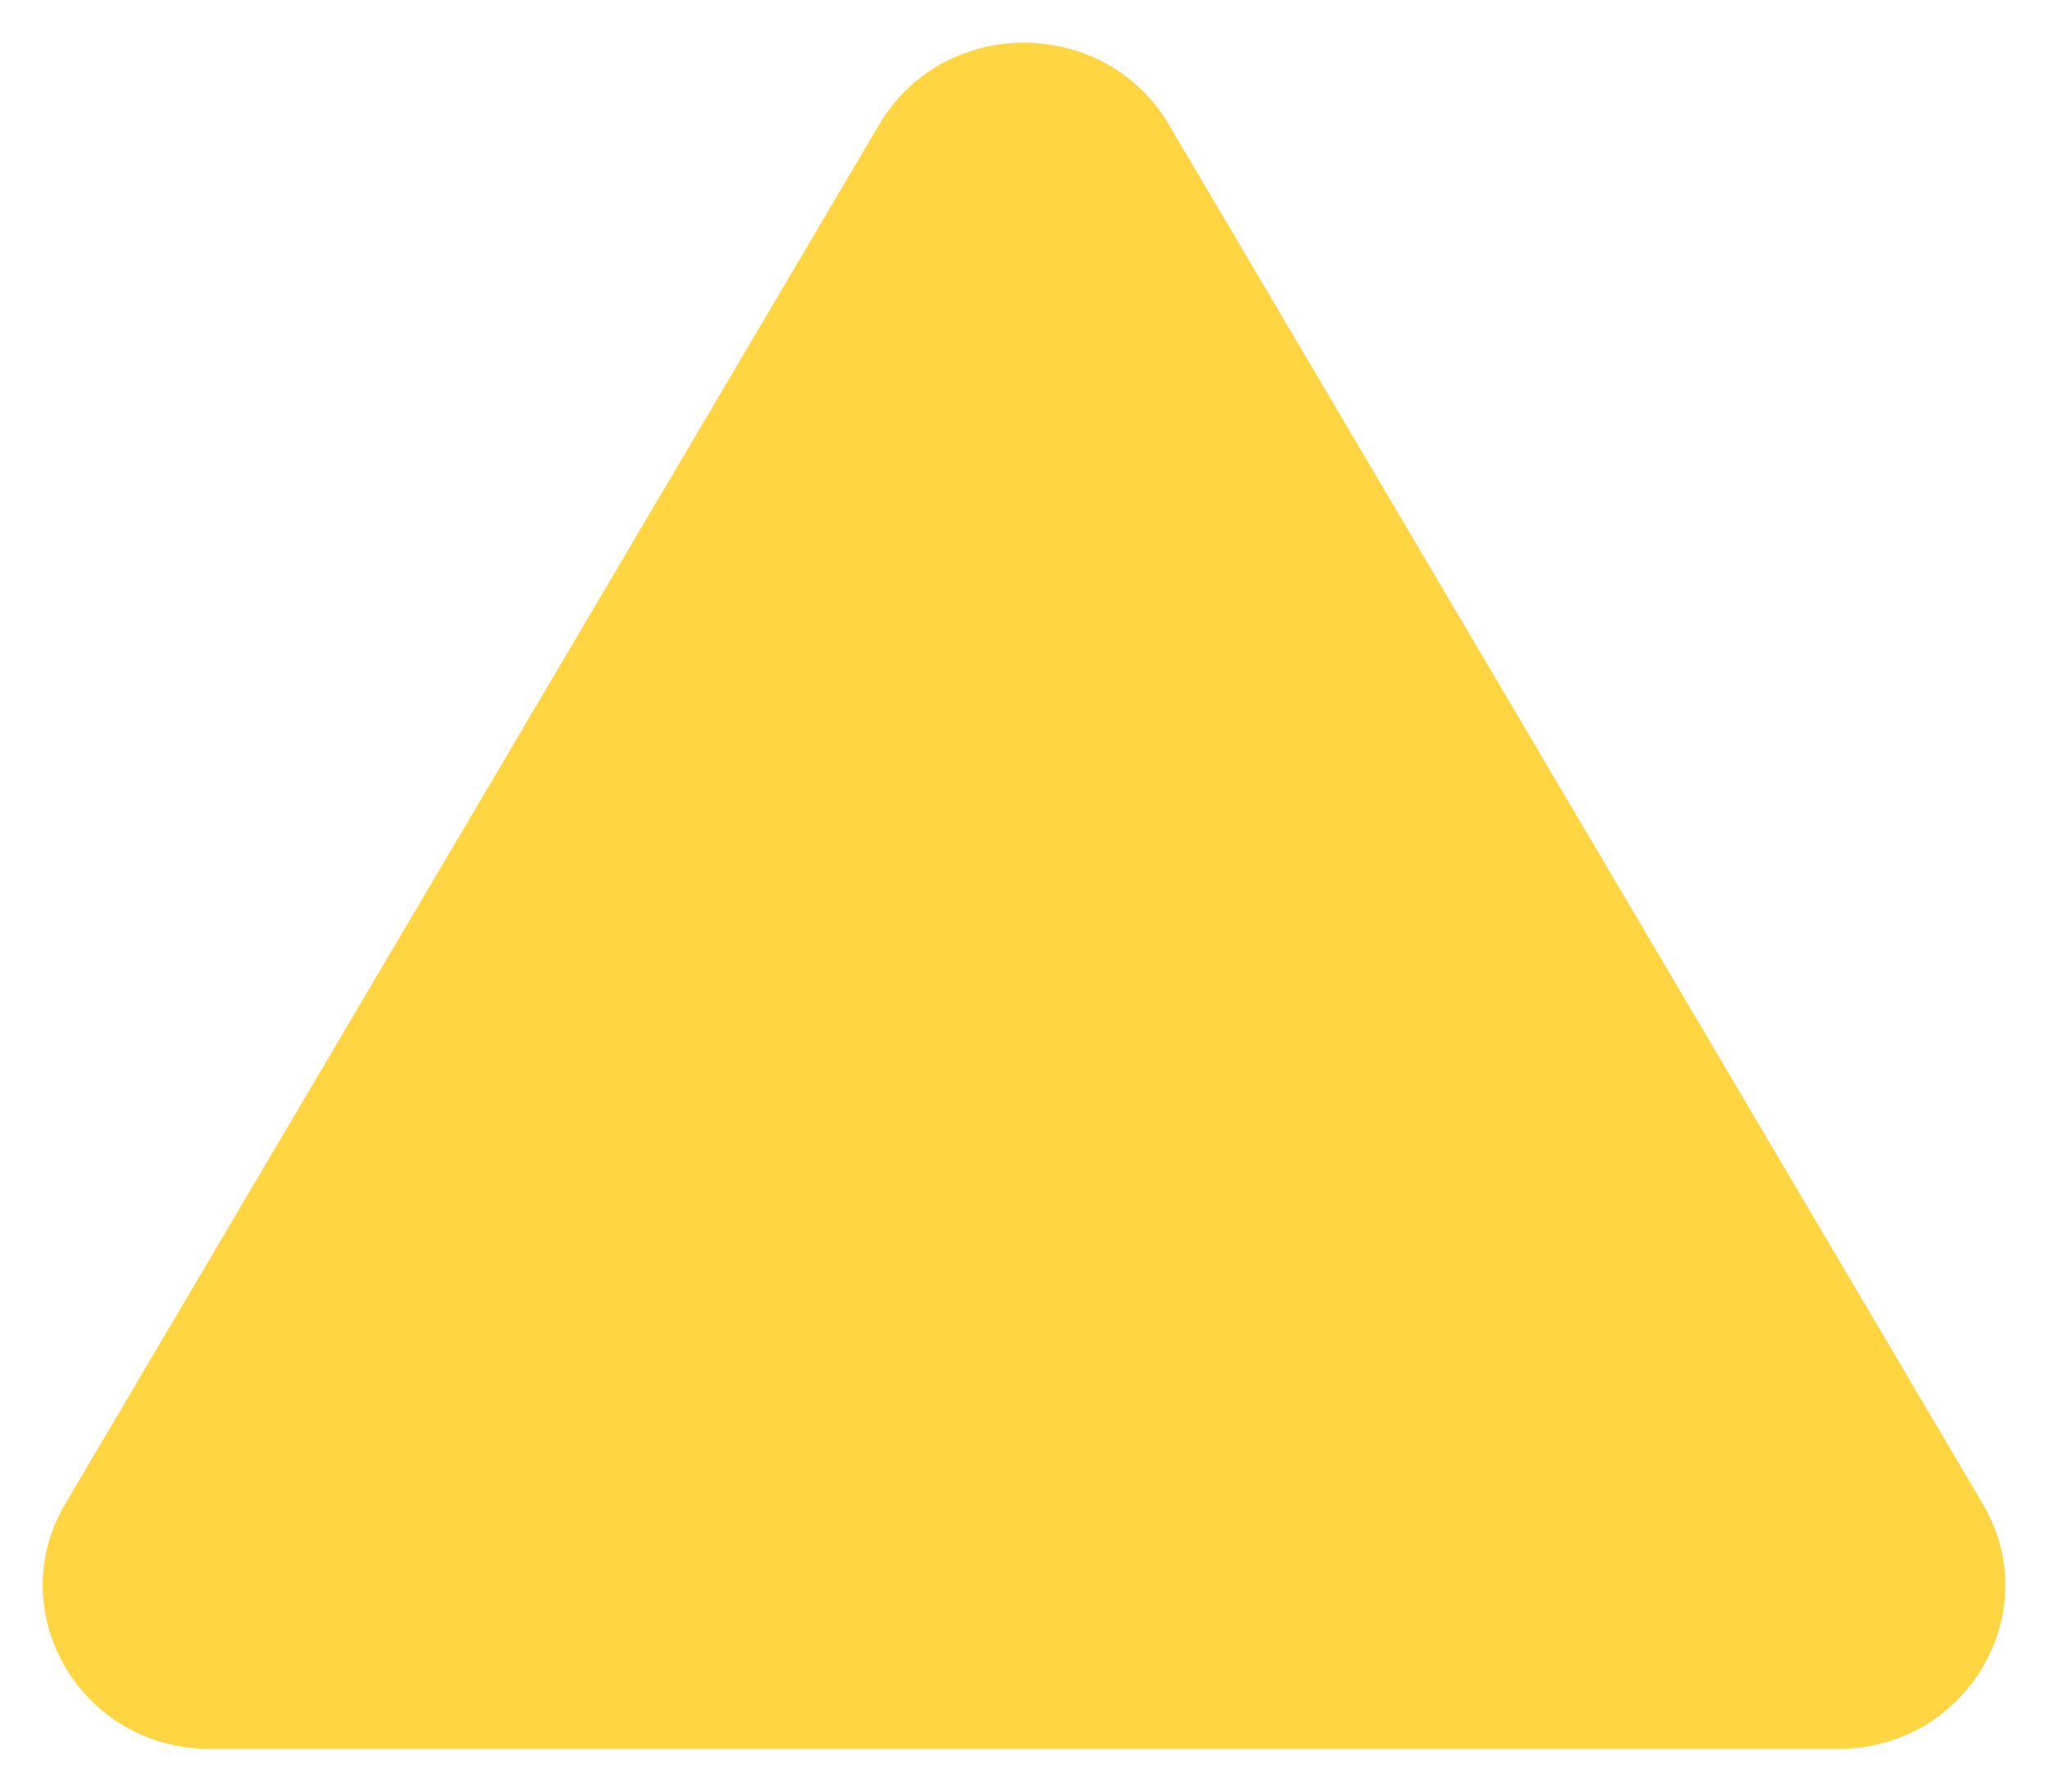
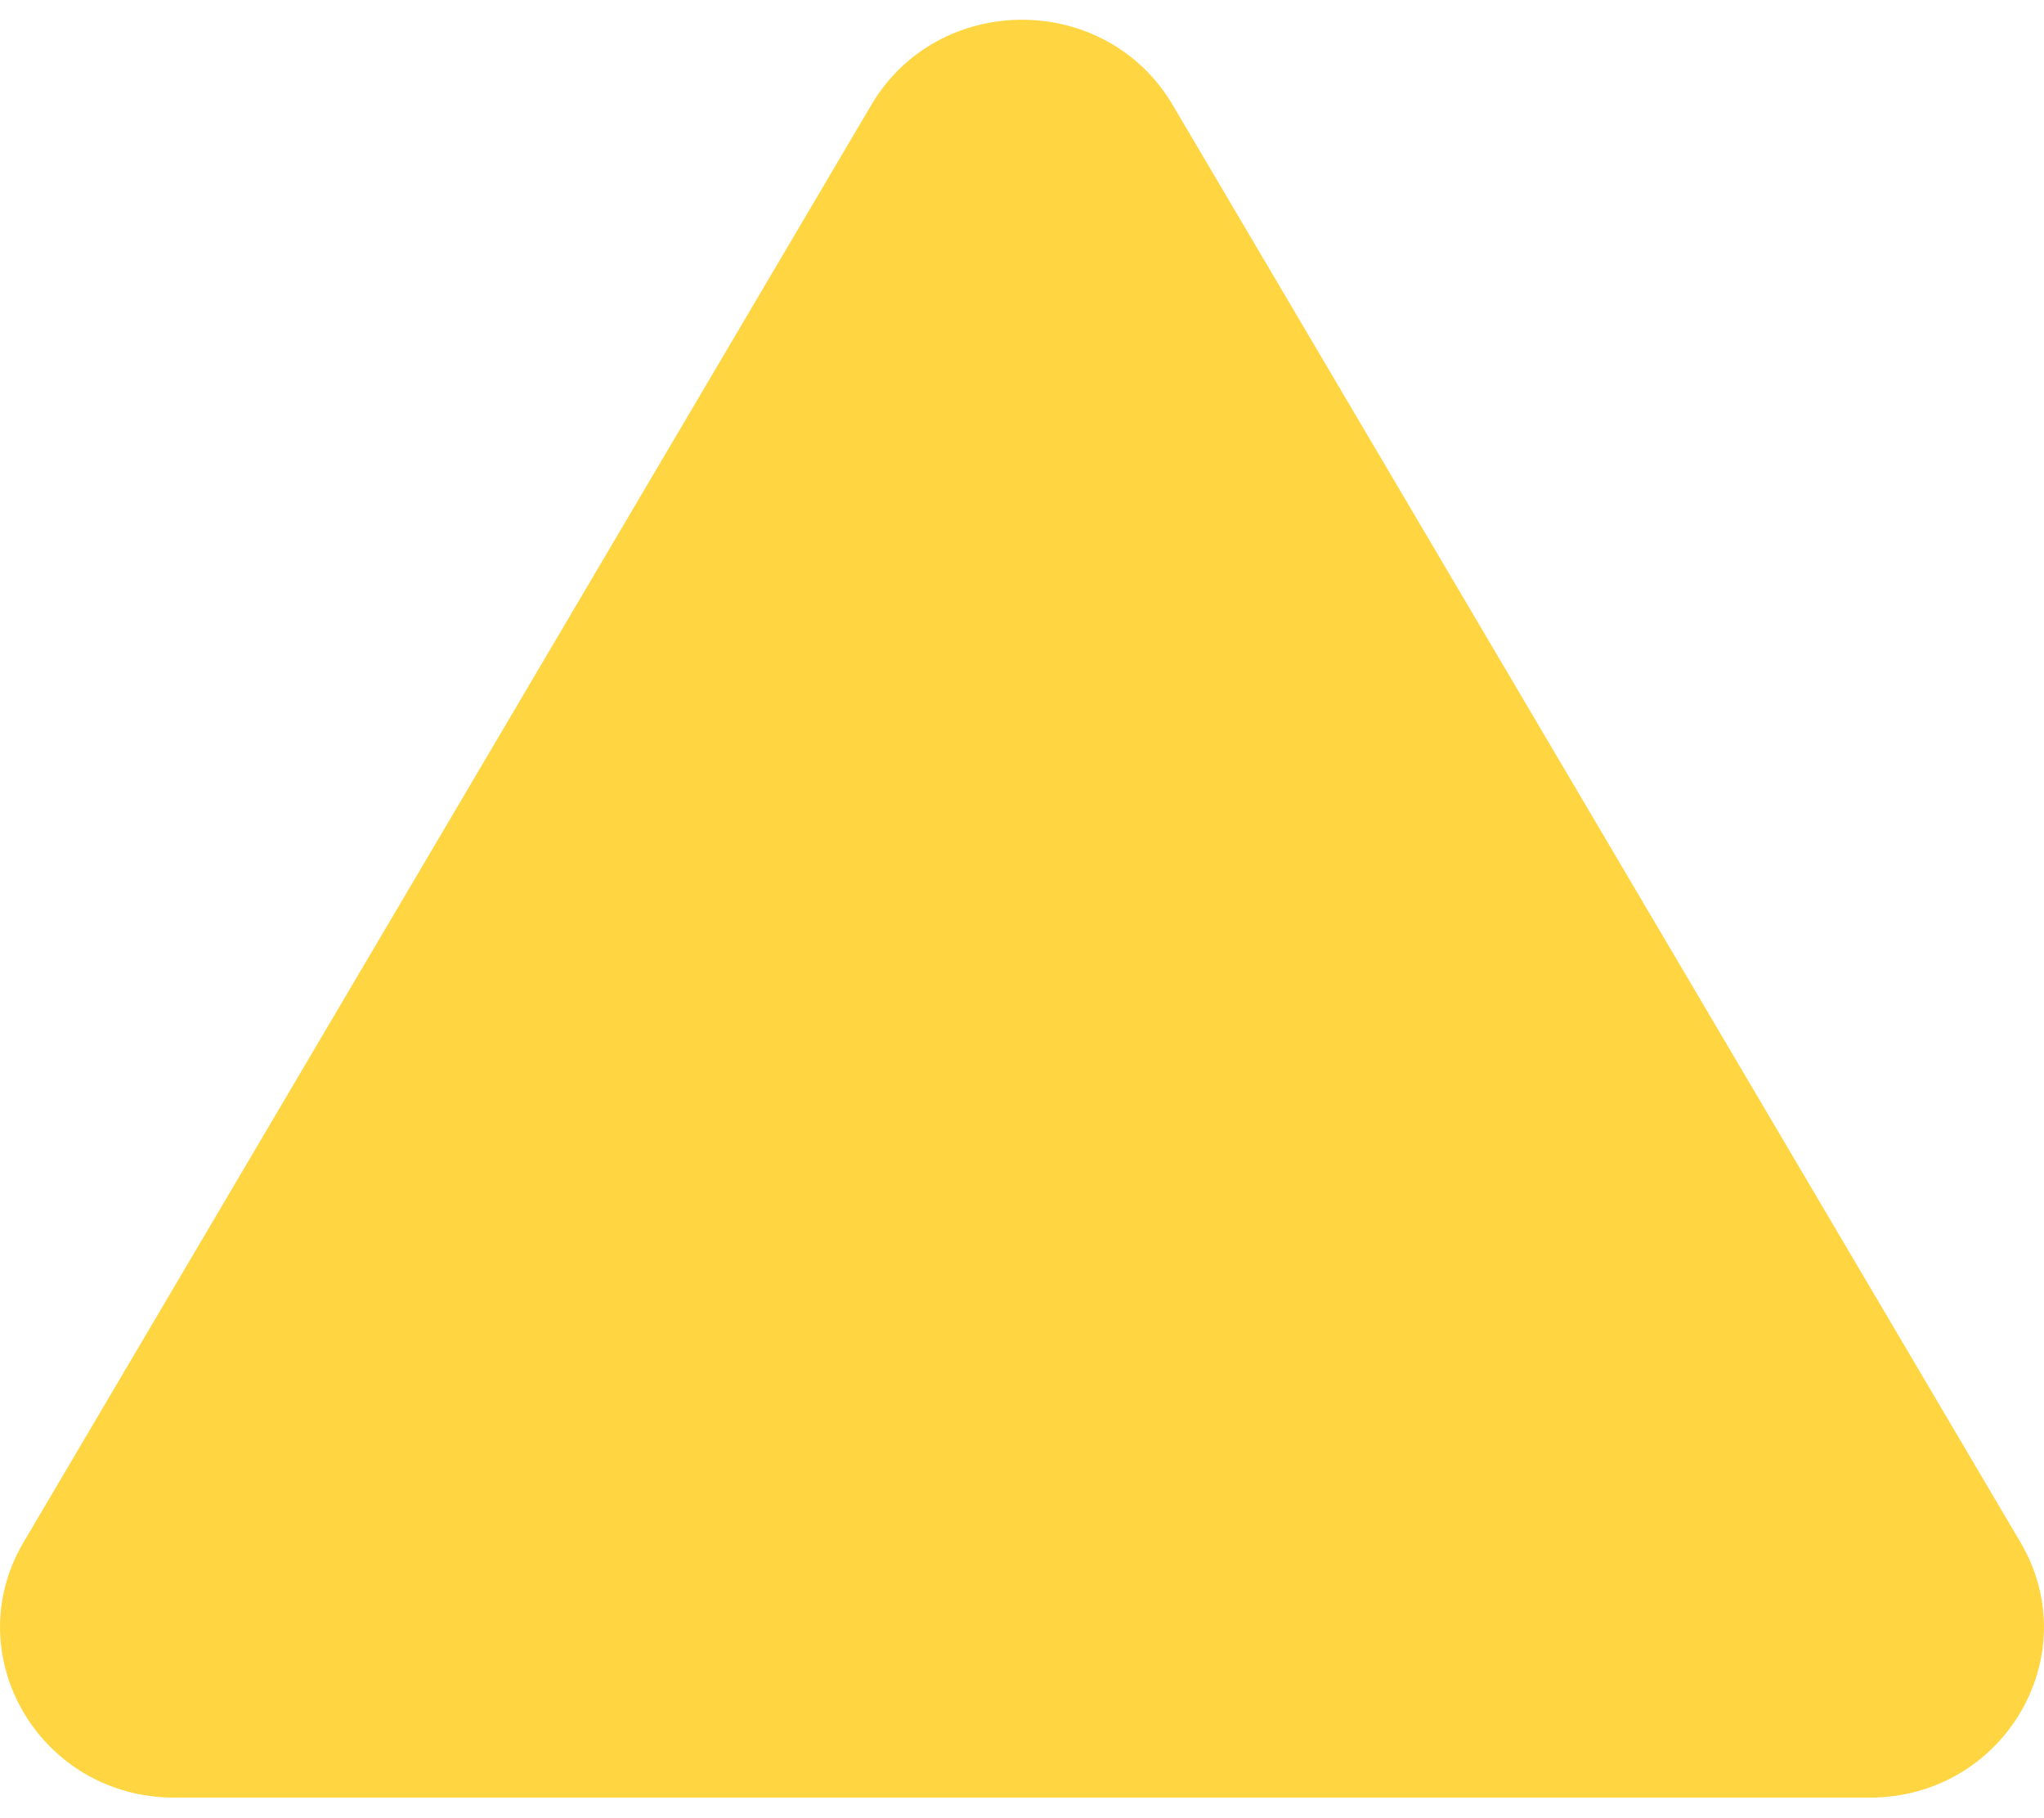
- <svg xmlns="http://www.w3.org/2000/svg" width="24" height="21" viewBox="0 0 24 21" fill="none">
-   <path d="M10.304 1.458C11.058 0.181 12.942 0.181 13.696 1.458L23.235 17.626C23.988 18.903 23.046 20.5 21.539 20.5H2.461C0.954 20.5 0.012 18.903 0.765 17.626L10.304 1.458Z" fill="#FFD542" />
+ <svg xmlns="http://www.w3.org/2000/svg" width="18" height="16" viewBox="0 0 18 16" fill="none">
+   <path d="M7.673 0.924C8.263 -0.076 9.737 -0.076 10.327 0.924L17.792 13.577C18.382 14.576 17.645 15.826 16.465 15.826H1.535C0.355 15.826 -0.382 14.576 0.208 13.577L7.673 0.924Z" fill="#FFD542" />
</svg>
